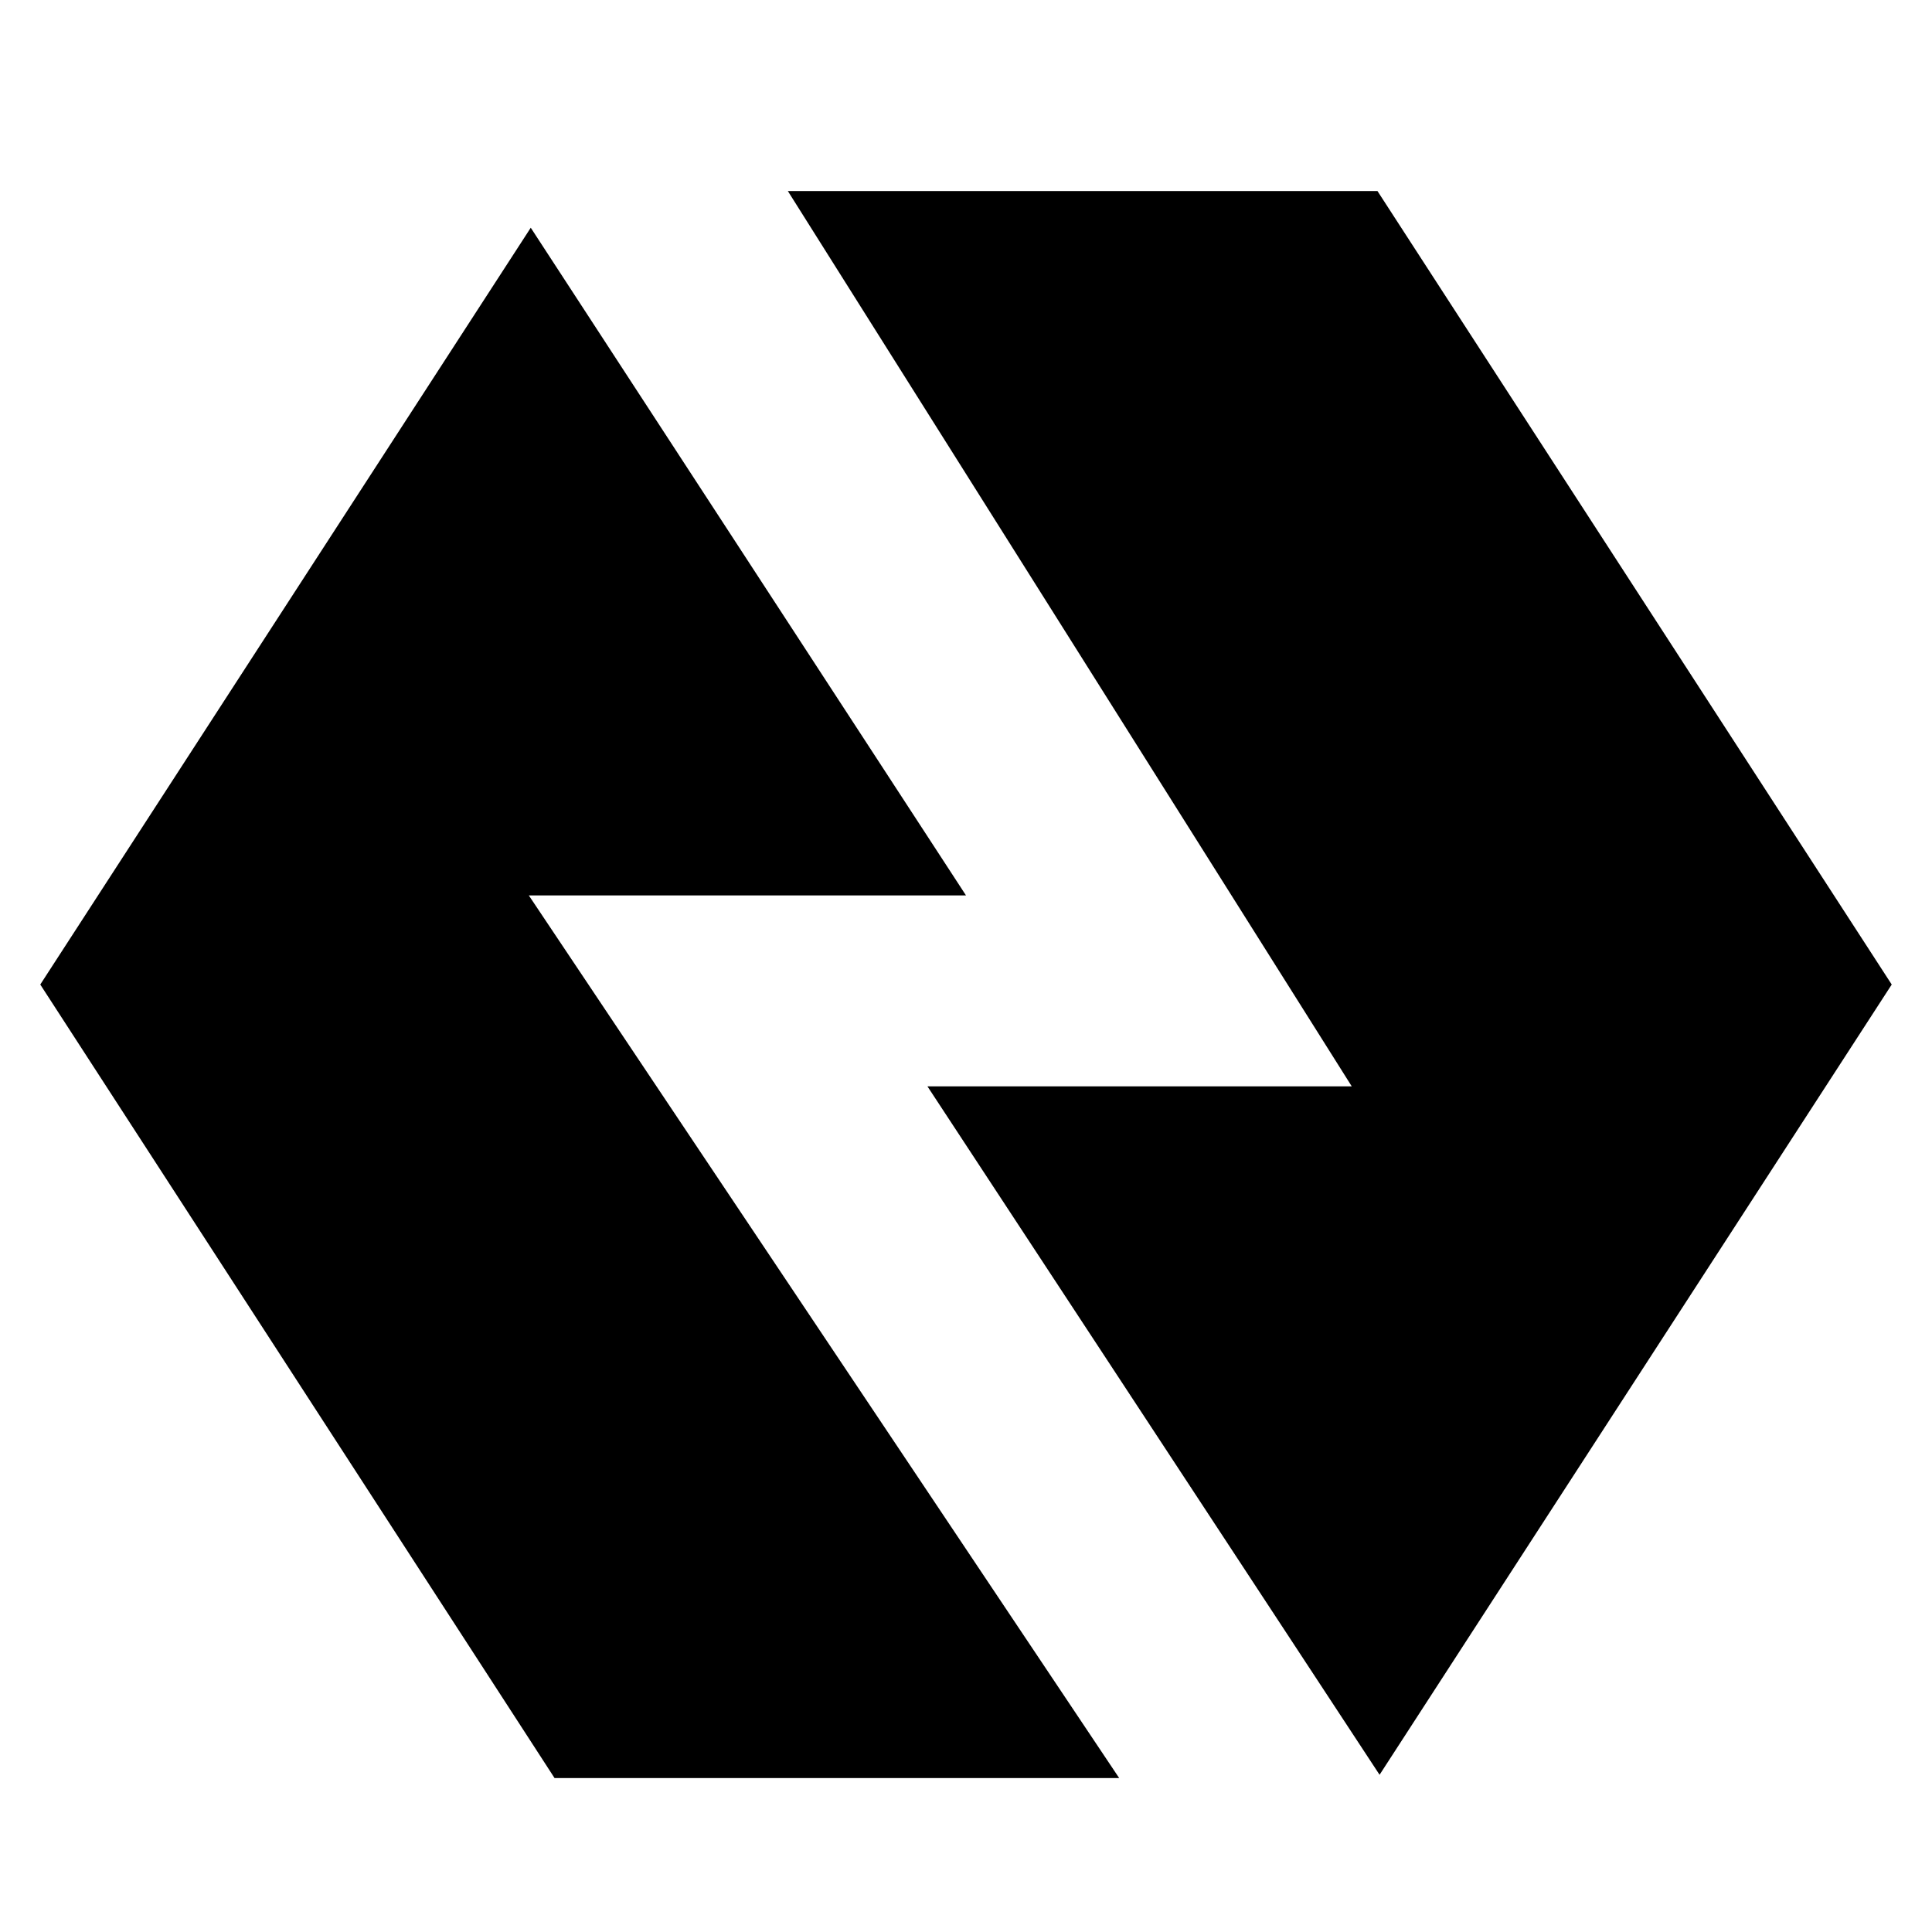
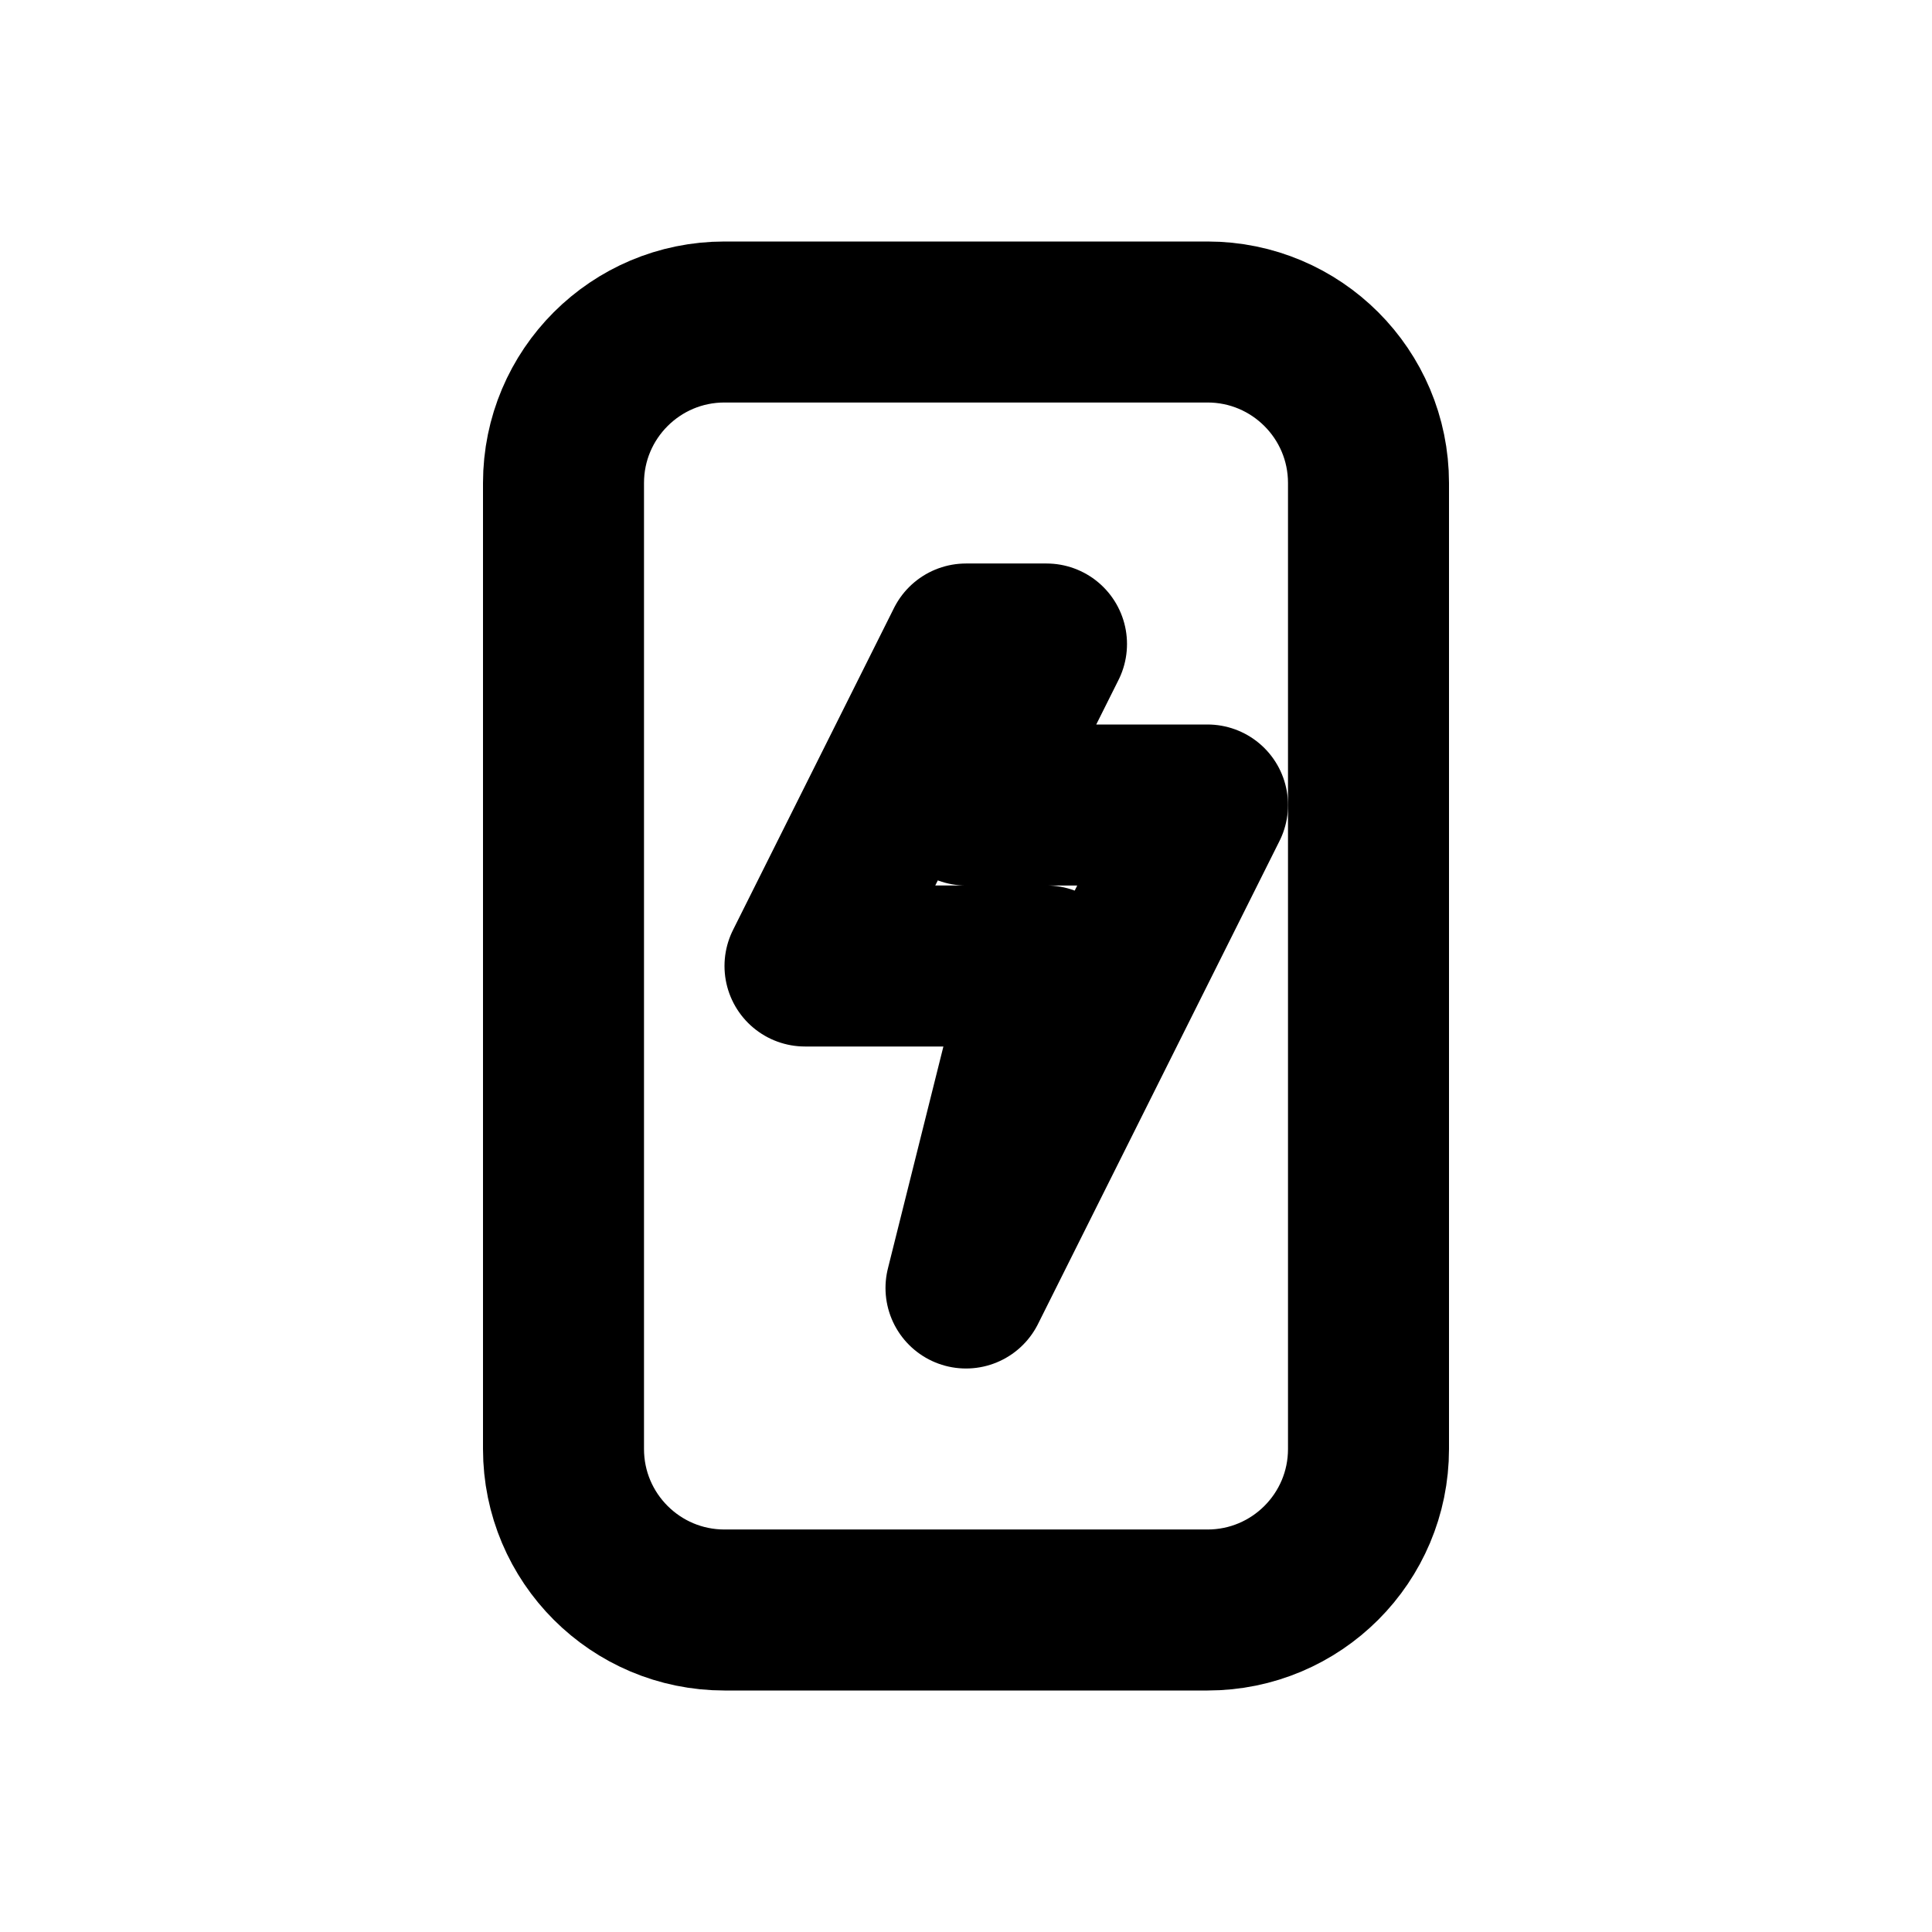
- <svg xmlns="http://www.w3.org/2000/svg" width="24" height="24" viewBox="7 7 32 32" fill="none">
-   <path fill-rule="evenodd" clip-rule="evenodd" fill="currentColor" d="M25.537 36.45L15.759 21.831H23L15.791 10.772L7.667 23.307L16.185 36.45H25.537ZM29.85 36.396L38.333 23.307L29.815 10.164L20.049 10.164L29.389 24.993H22.361L29.85 36.396Z" />
+ <svg xmlns="http://www.w3.org/2000/svg" width="24" height="24" viewBox="0 0 24 24" fill="none" stroke="currentColor" stroke-width="2" stroke-linecap="round" stroke-linejoin="round">
+   <rect width="10" height="16" x="7" y="4" rx="2" />
+   <path d="M12 8 10 12h3l-1 4 3-6h-3l1-2Z" />
</svg>
